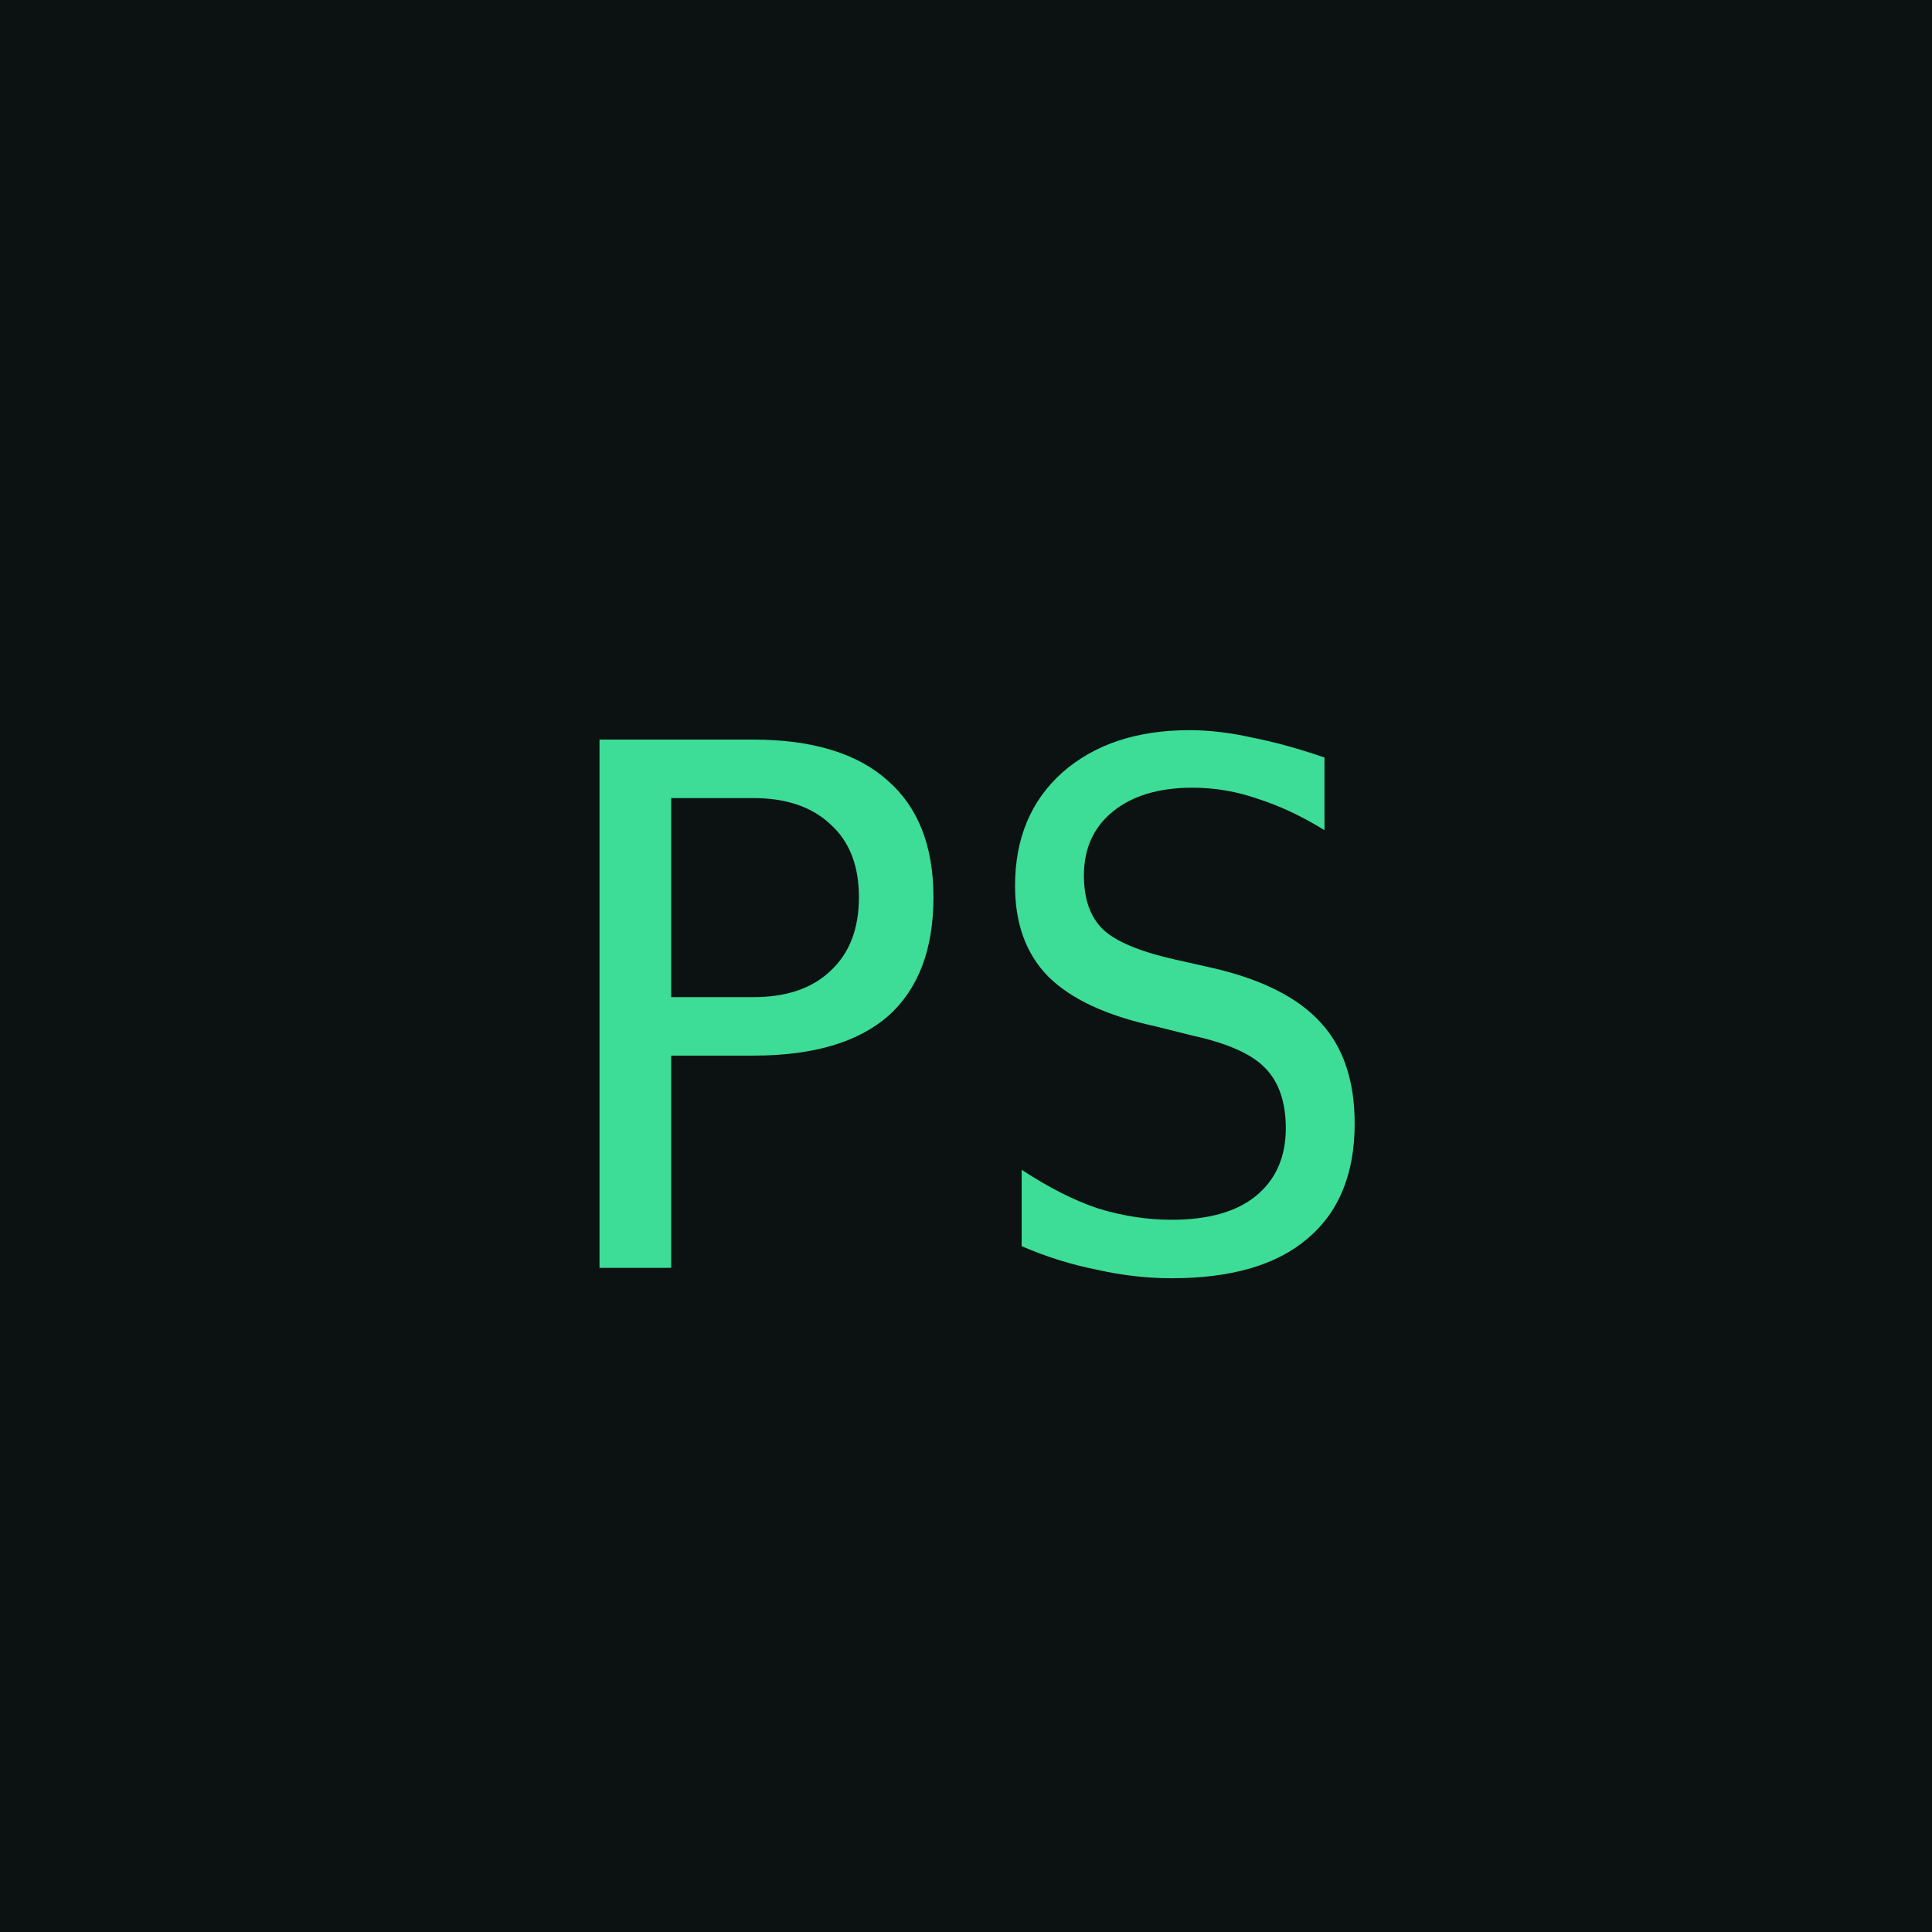
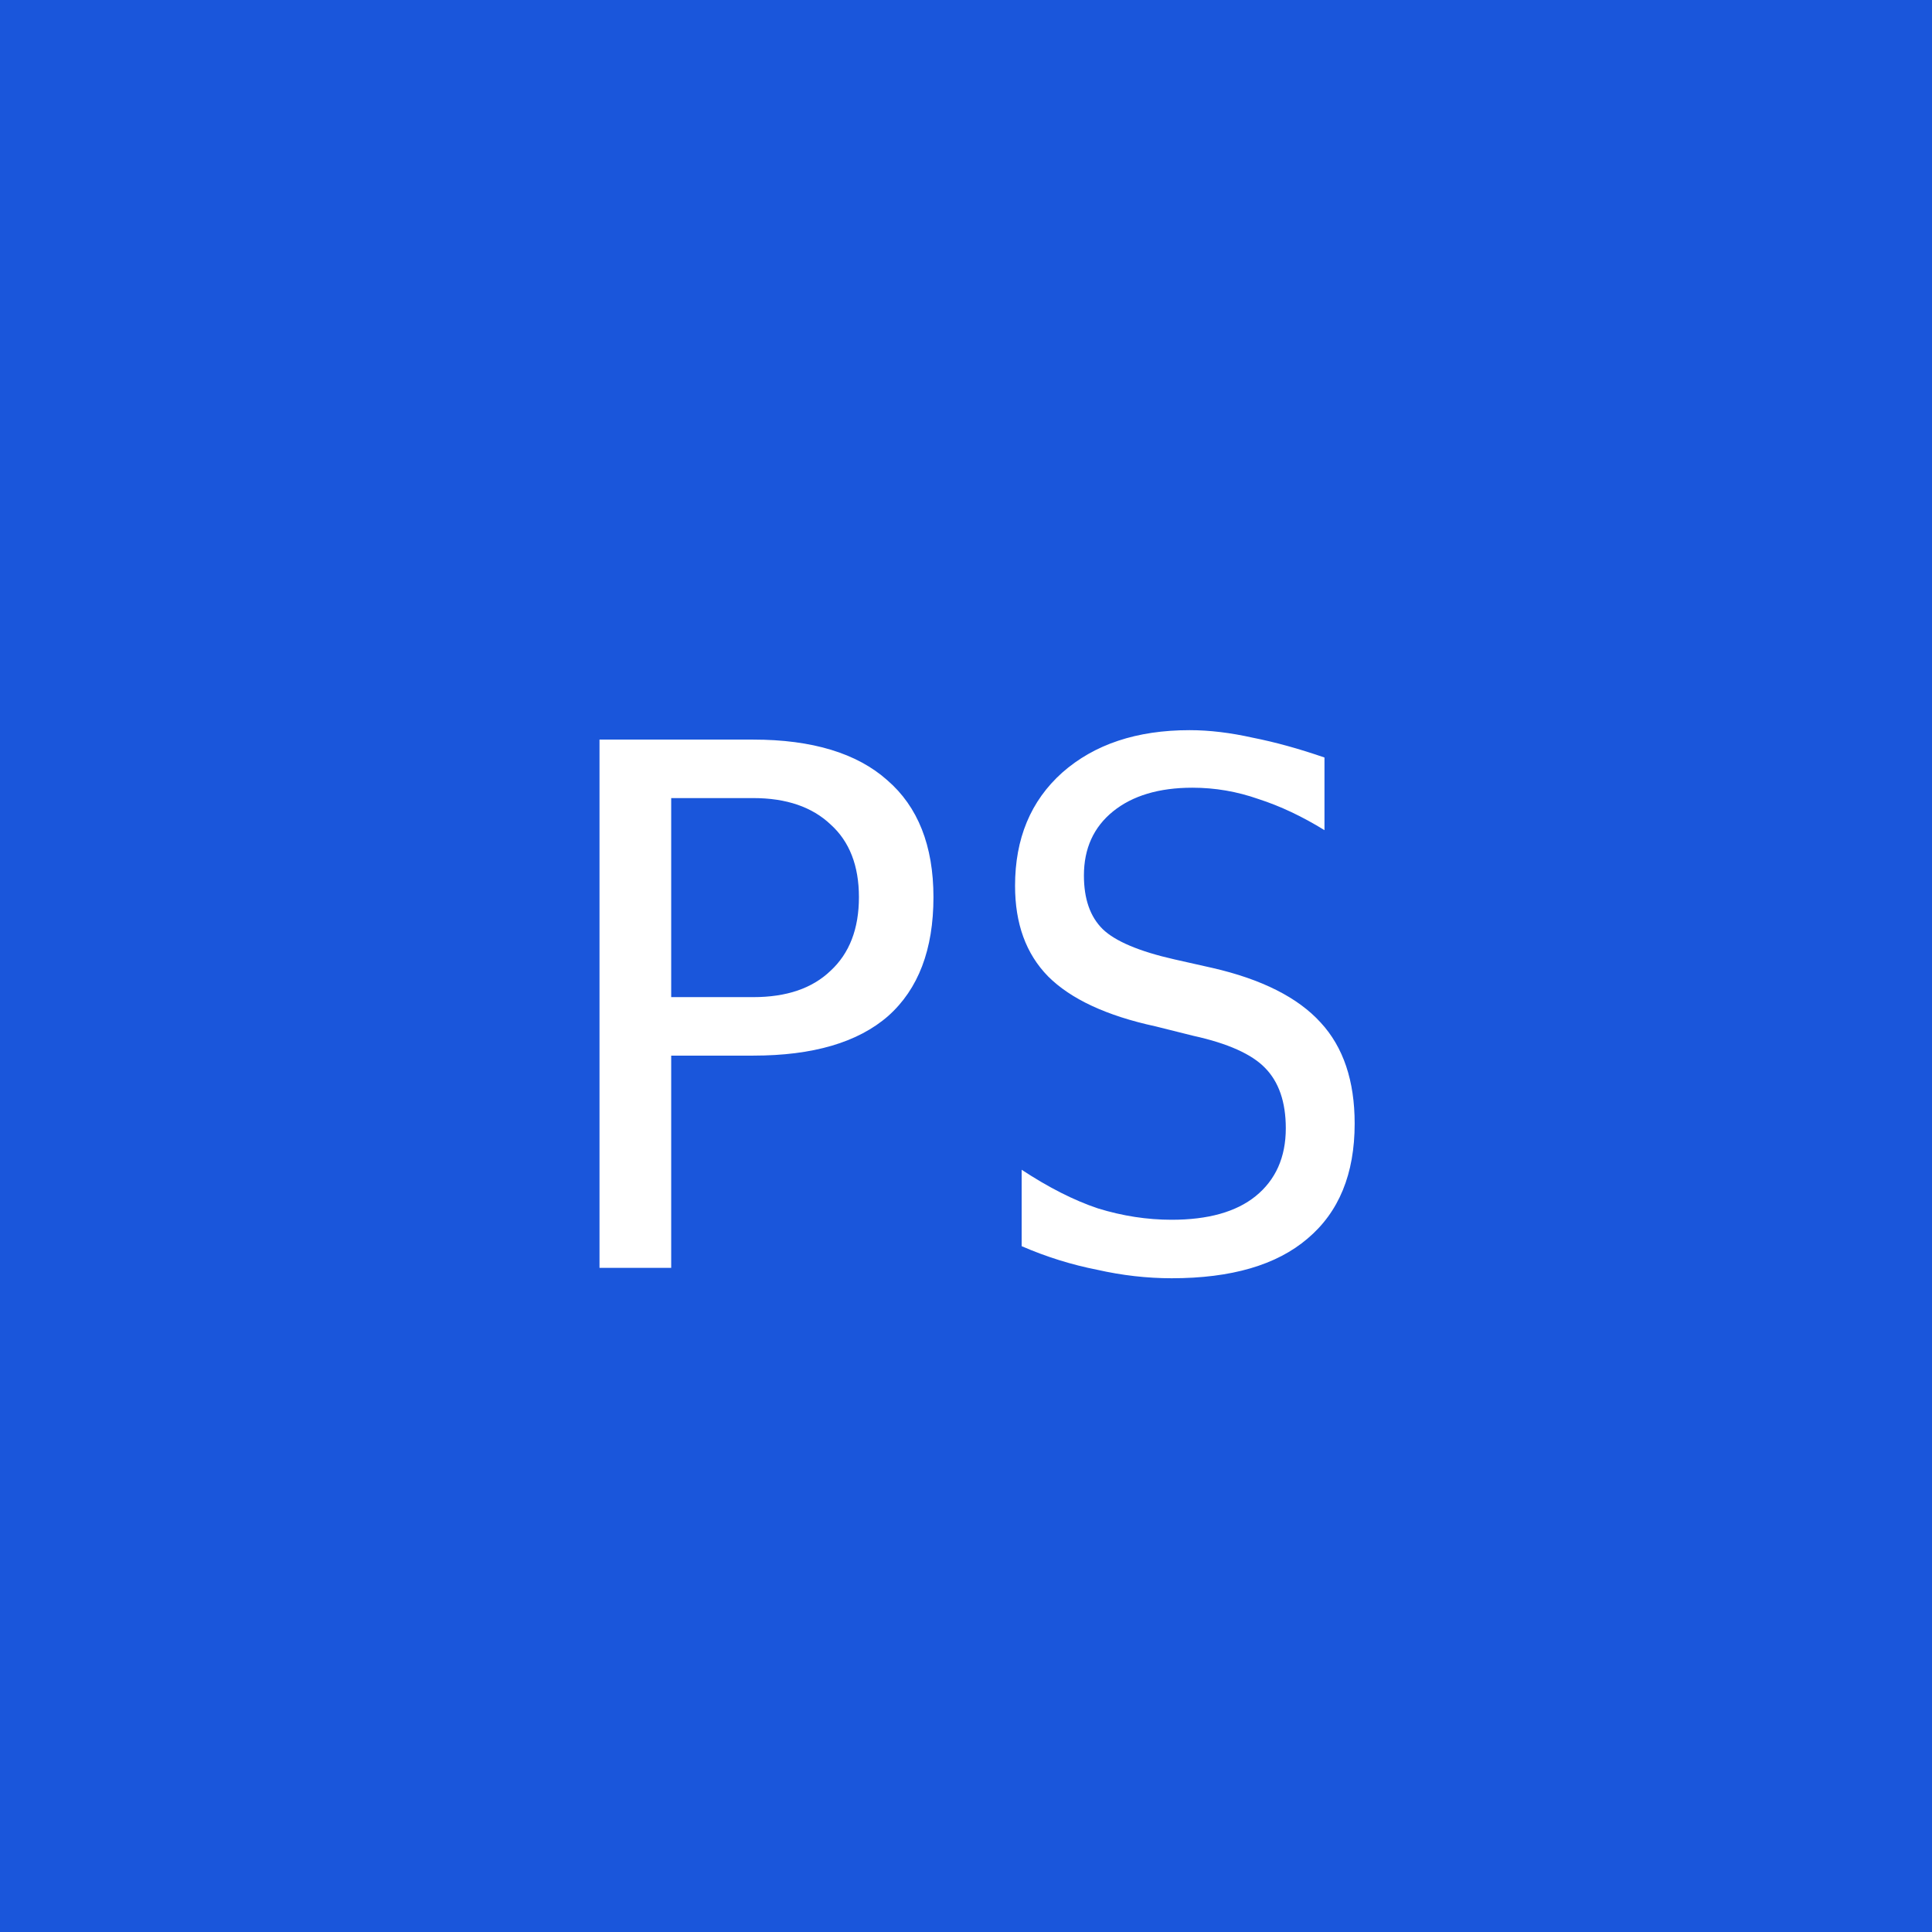
<svg xmlns="http://www.w3.org/2000/svg" viewBox="0 0 32 32">
-   <rect width="32" height="32" fill="#0c1211" />
-   <text x="16" y="21" text-anchor="middle" font-family="ui-monospace, monospace" font-size="12" fill="#3ddc97">PS</text>
+   <rect width="32" height="32" fill="#1a56db" />
+   <text x="16" y="21" text-anchor="middle" font-family="ui-monospace, monospace" font-size="12" fill="#ffffff">PS</text>
</svg>
